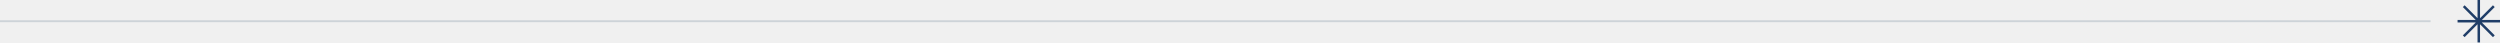
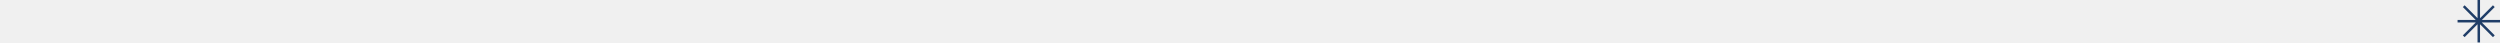
<svg xmlns="http://www.w3.org/2000/svg" preserveAspectRatio="none" overflow="visible" style="display: block;" width="1296" height="22" viewBox="0 0 1296 22" fill="none">
  <g id="Closing linework" clip-path="url(#clip0_0_5)">
-     <rect id="Rule" y="10.5" width="1260" height="1" fill="#CDD3D8" />
    <path id="Brand asterisk" d="M1285 0V11M1285 11V22M1285 11H1274M1285 11H1296M1285 11L1277.2 3.2M1285 11L1292.8 18.8M1285 11L1277.2 18.8M1285 11L1292.8 3.2" stroke-width="1.3" stroke="#203E68" />
  </g>
  <defs>
    <clipPath id="clip0_0_5">
      <rect width="1296" height="22" fill="white" />
    </clipPath>
  </defs>
</svg>
